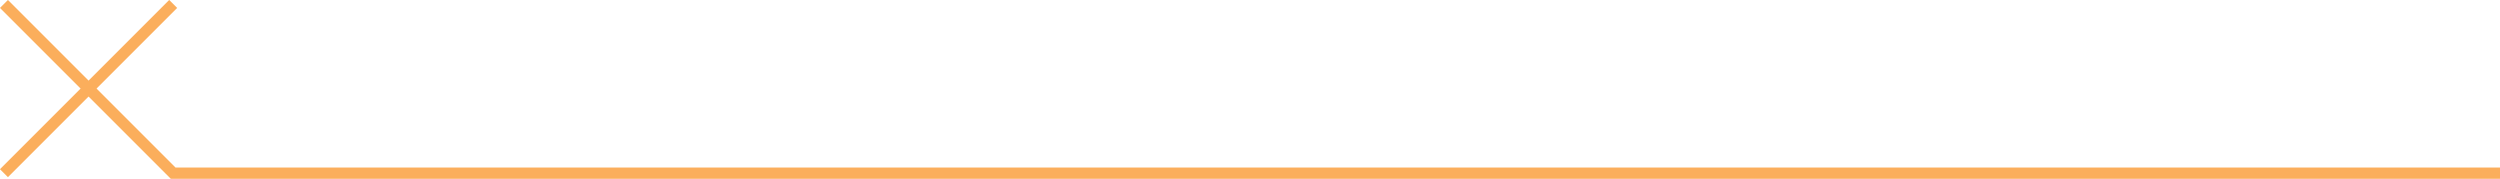
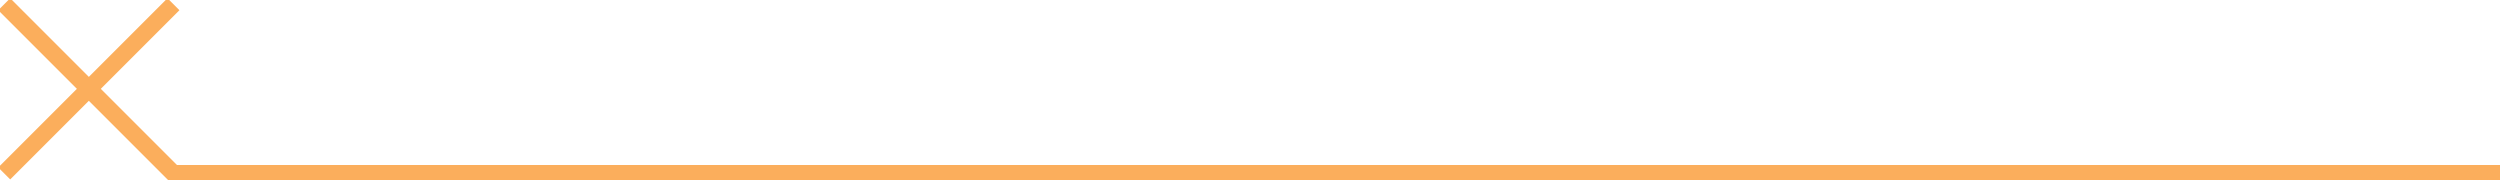
- <svg xmlns="http://www.w3.org/2000/svg" viewBox="0 0 177.28 12.68">
-   <defs>
-     <style>.cls-1{fill:none;stroke:#fbae5c;stroke-miterlimit:10;stroke-width:0.8px;}</style>
-   </defs>
-   <g id="Layer_2" data-name="Layer 2">
+ <svg xmlns="http://www.w3.org/2000/svg" version="1.1" id="Layer_1" x="0px" y="0px" viewBox="0 0 177.3 12.7" style="enable-background:new 0 0 177.3 12.7;" xml:space="preserve">
+   <style type="text/css">
+ 	.st0{fill:none;stroke:#FBAE5C;stroke-width:1.2;stroke-miterlimit:10;}
+ </style>
+   <g id="Layer_2_00000155107593502082911310000015986403572635906700_">
    <g id="Stroke">
-       <polyline class="cls-1" points="0.28 0.28 12.28 12.28 177.28 12.28" />
-       <line class="cls-1" x1="12.28" y1="0.28" x2="0.28" y2="12.28" />
+       <polyline class="st0" points="0.3,0.3 12.3,12.3 177.3,12.3   " />
+       <line class="st0" x1="12.3" y1="0.3" x2="0.3" y2="12.3" />
    </g>
  </g>
</svg>
